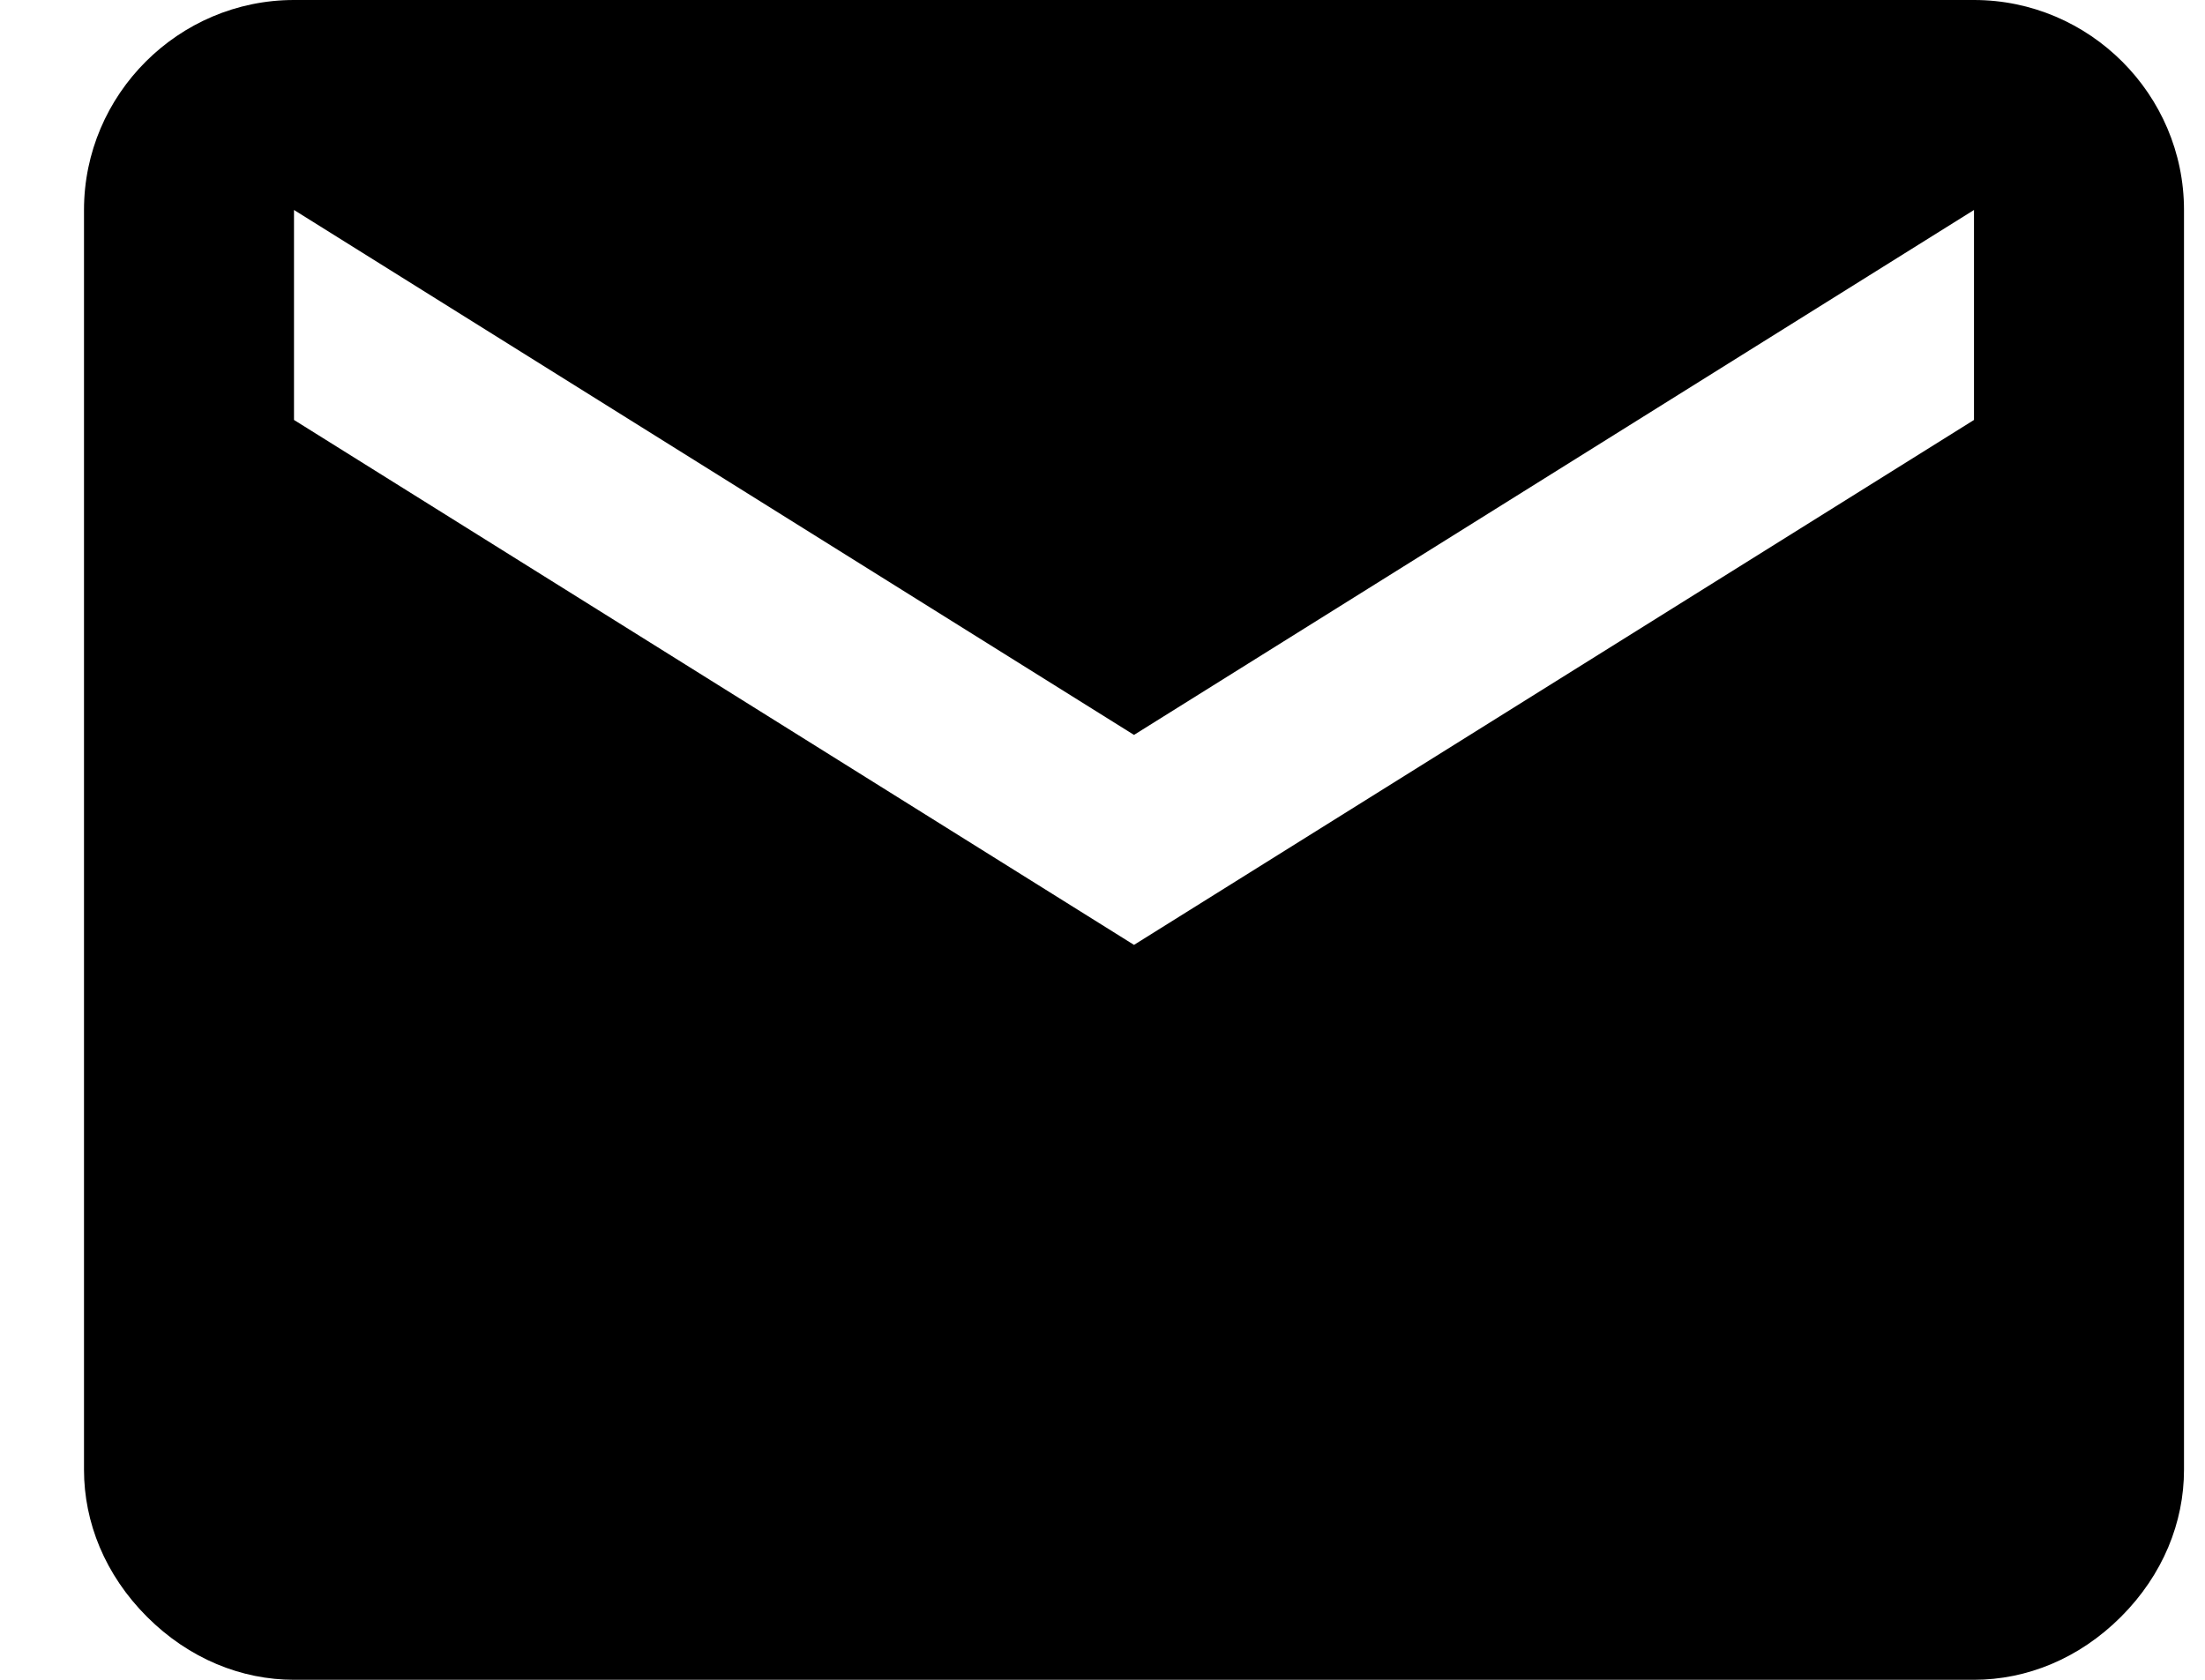
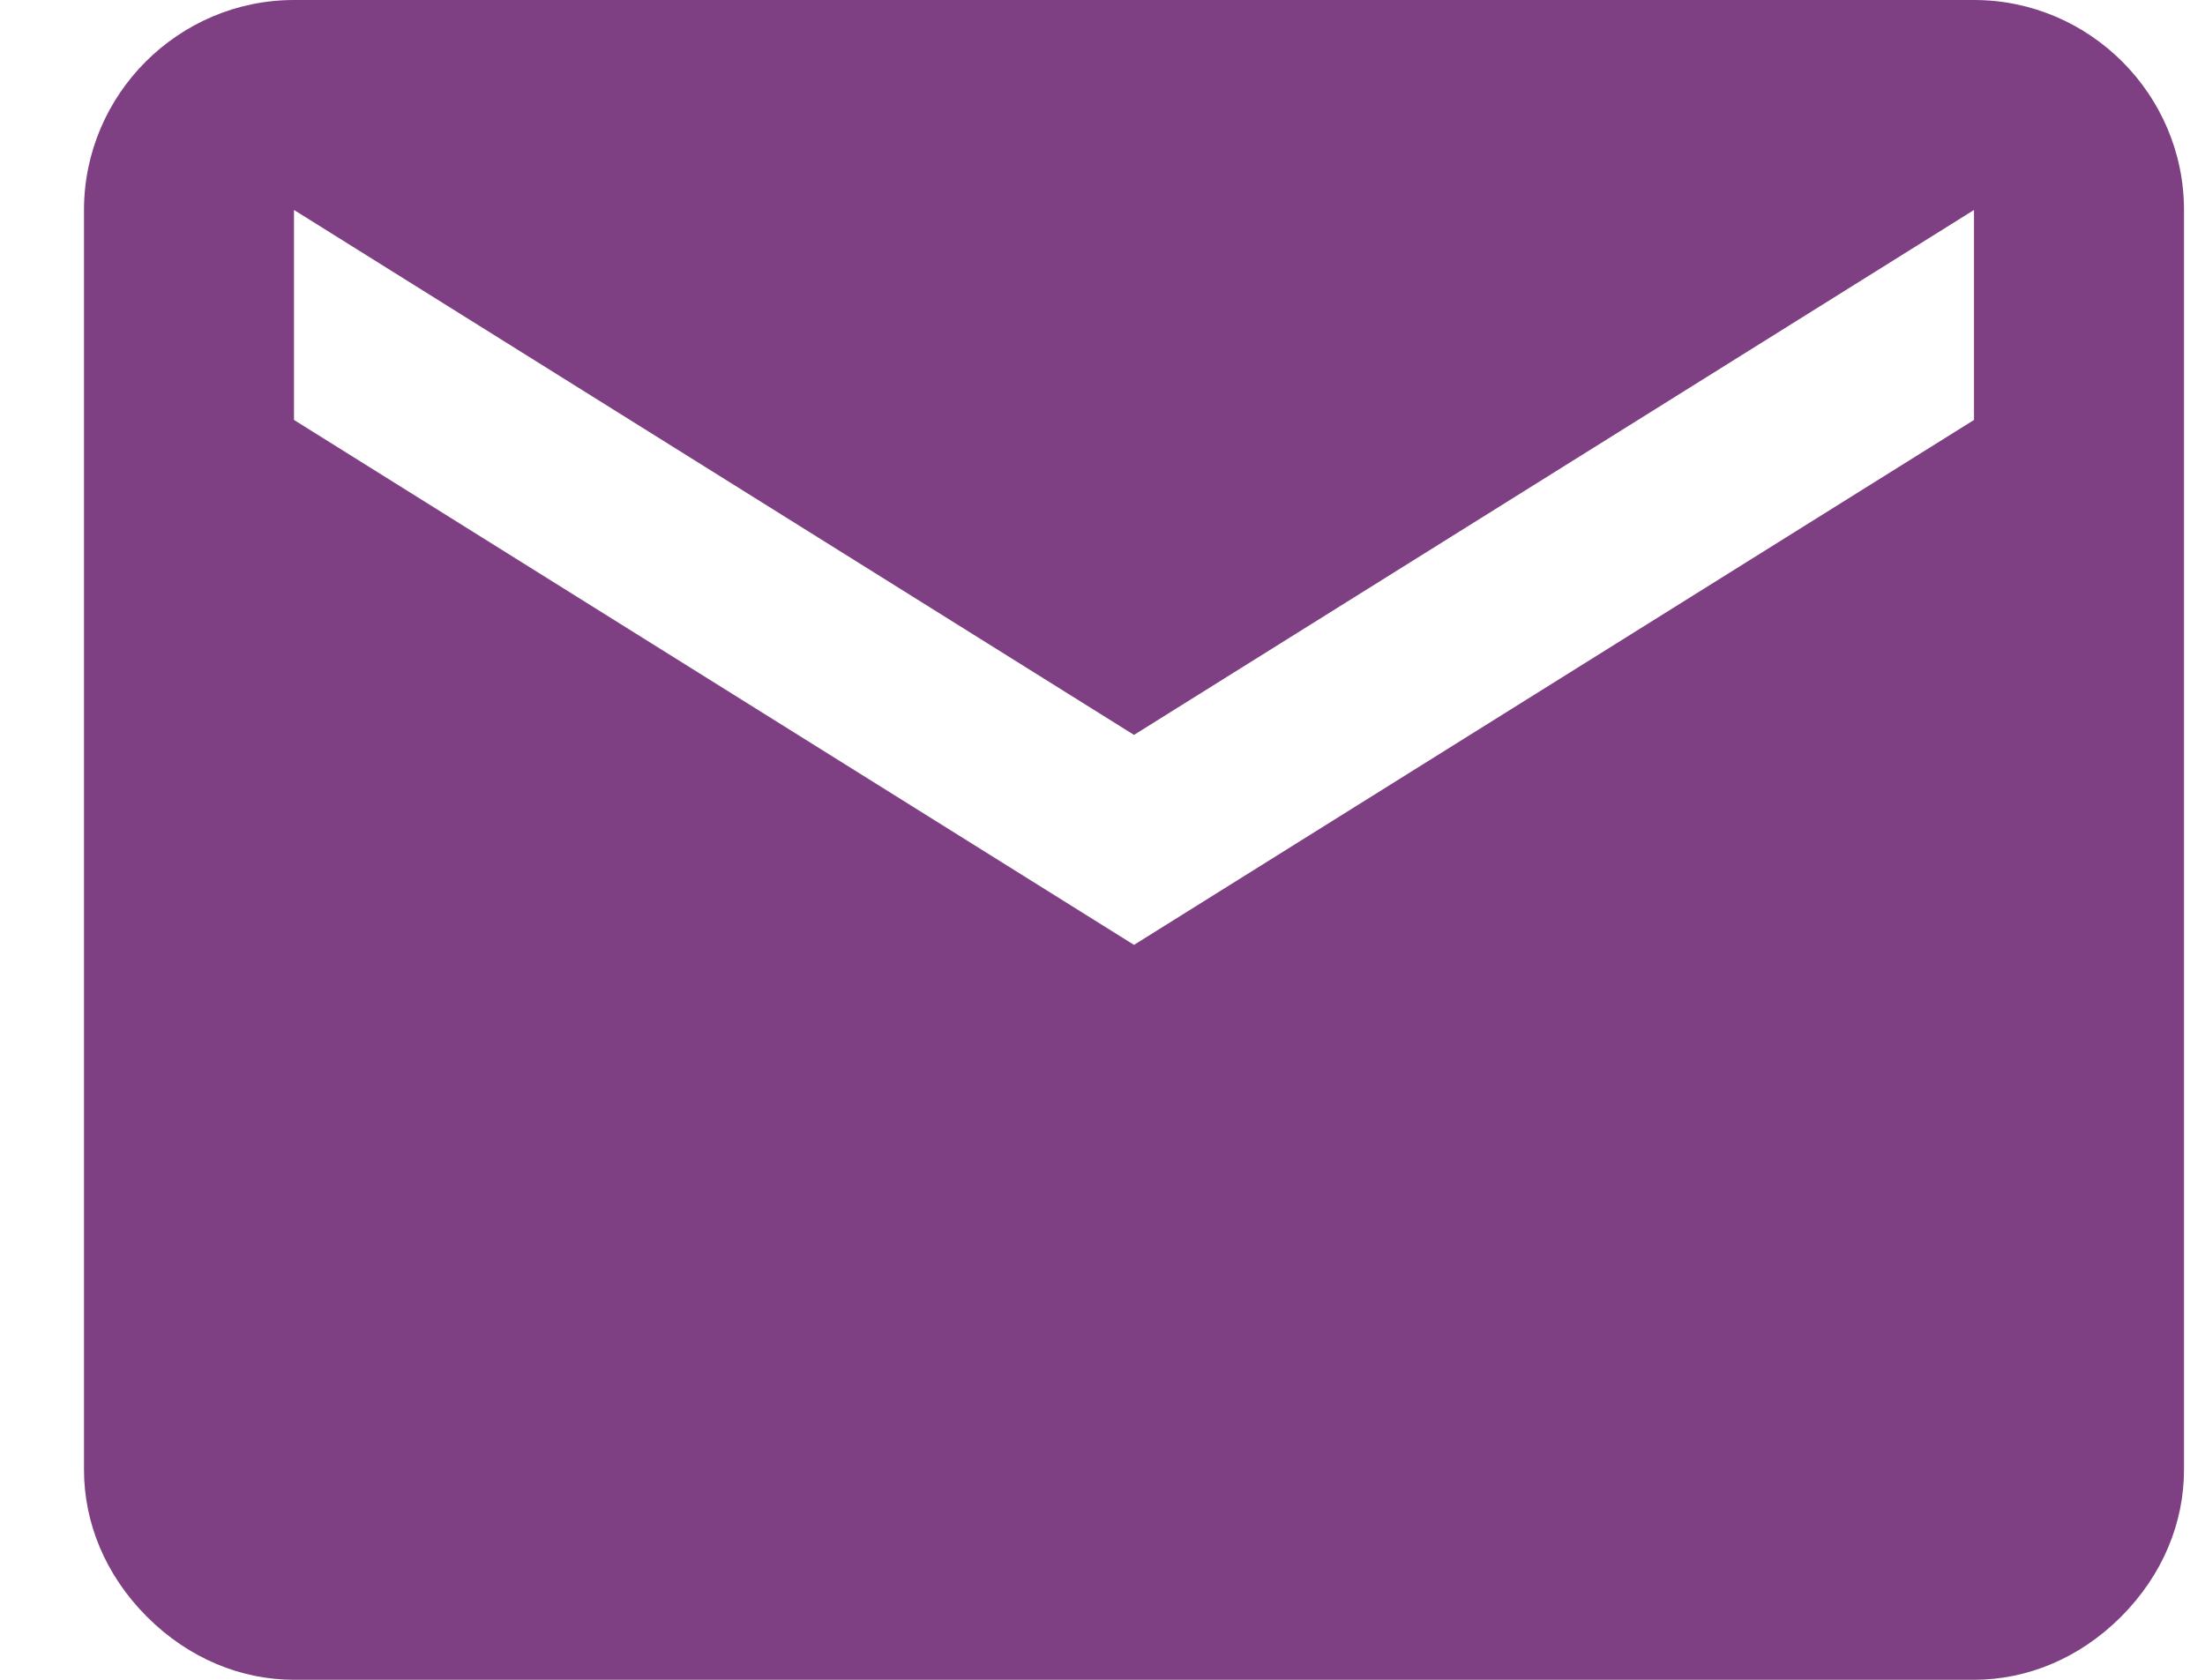
<svg xmlns="http://www.w3.org/2000/svg" version="1.1" id="Layer_1" x="0px" y="0px" viewBox="0 0 21 16" style="enable-background:new 0 0 21 16;" xml:space="preserve">
-   <path d="M18.8,4l-8,5l-8-5V2l8,5l8-5 M18.8,0h-16c-1.1,0-2,0.9-2,2v12c0,0.5,0.2,1,0.6,1.4C1.8,15.8,2.3,16,2.8,16h16  c0.5,0,1-0.2,1.4-0.6c0.4-0.4,0.6-0.9,0.6-1.4V2C20.8,0.9,19.9,0,18.8,0z" />
+   <style type="text/css">
+ 	.st0{fill:#7E4082;}
+ </style>
+   <path class="st0" d="M18.8,4l-8,5l-8-5V2l8,5l8-5 M18.8,0h-16c-1.1,0-2,0.9-2,2v12c0,0.5,0.2,1,0.6,1.4C1.8,15.8,2.3,16,2.8,16h16  c0.5,0,1-0.2,1.4-0.6c0.4-0.4,0.6-0.9,0.6-1.4V2C20.8,0.9,19.9,0,18.8,0z" />
</svg>
